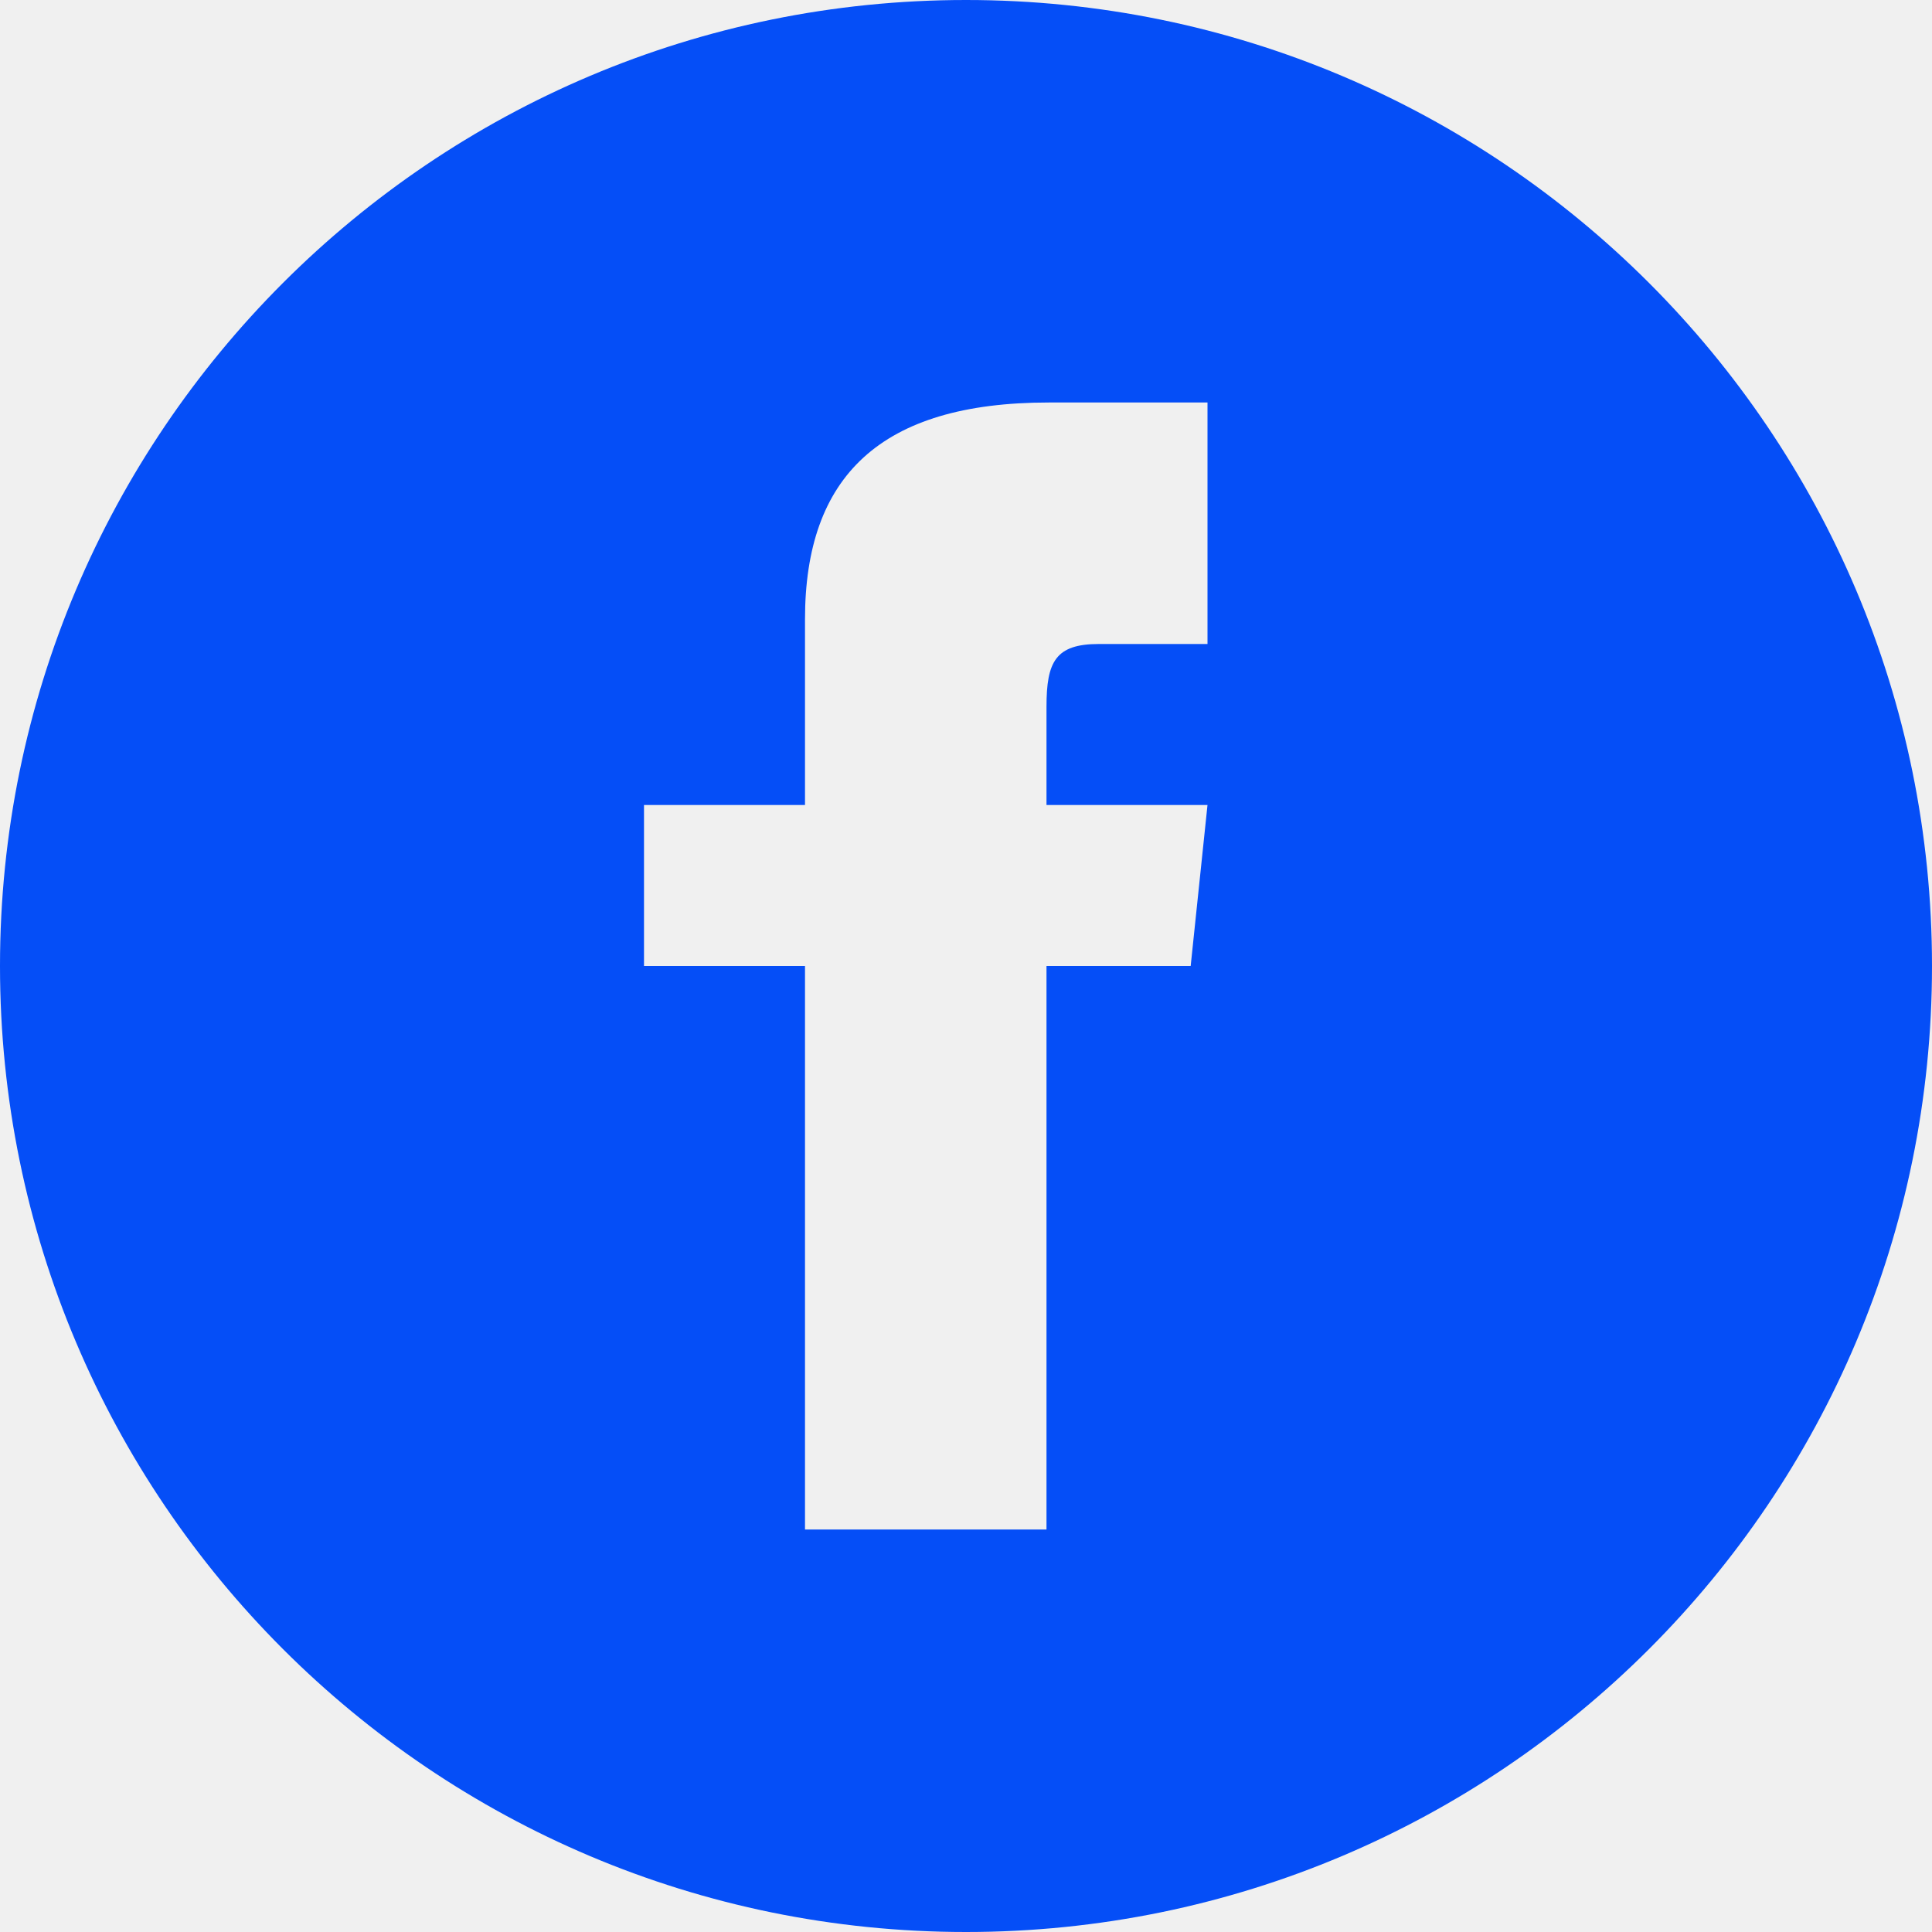
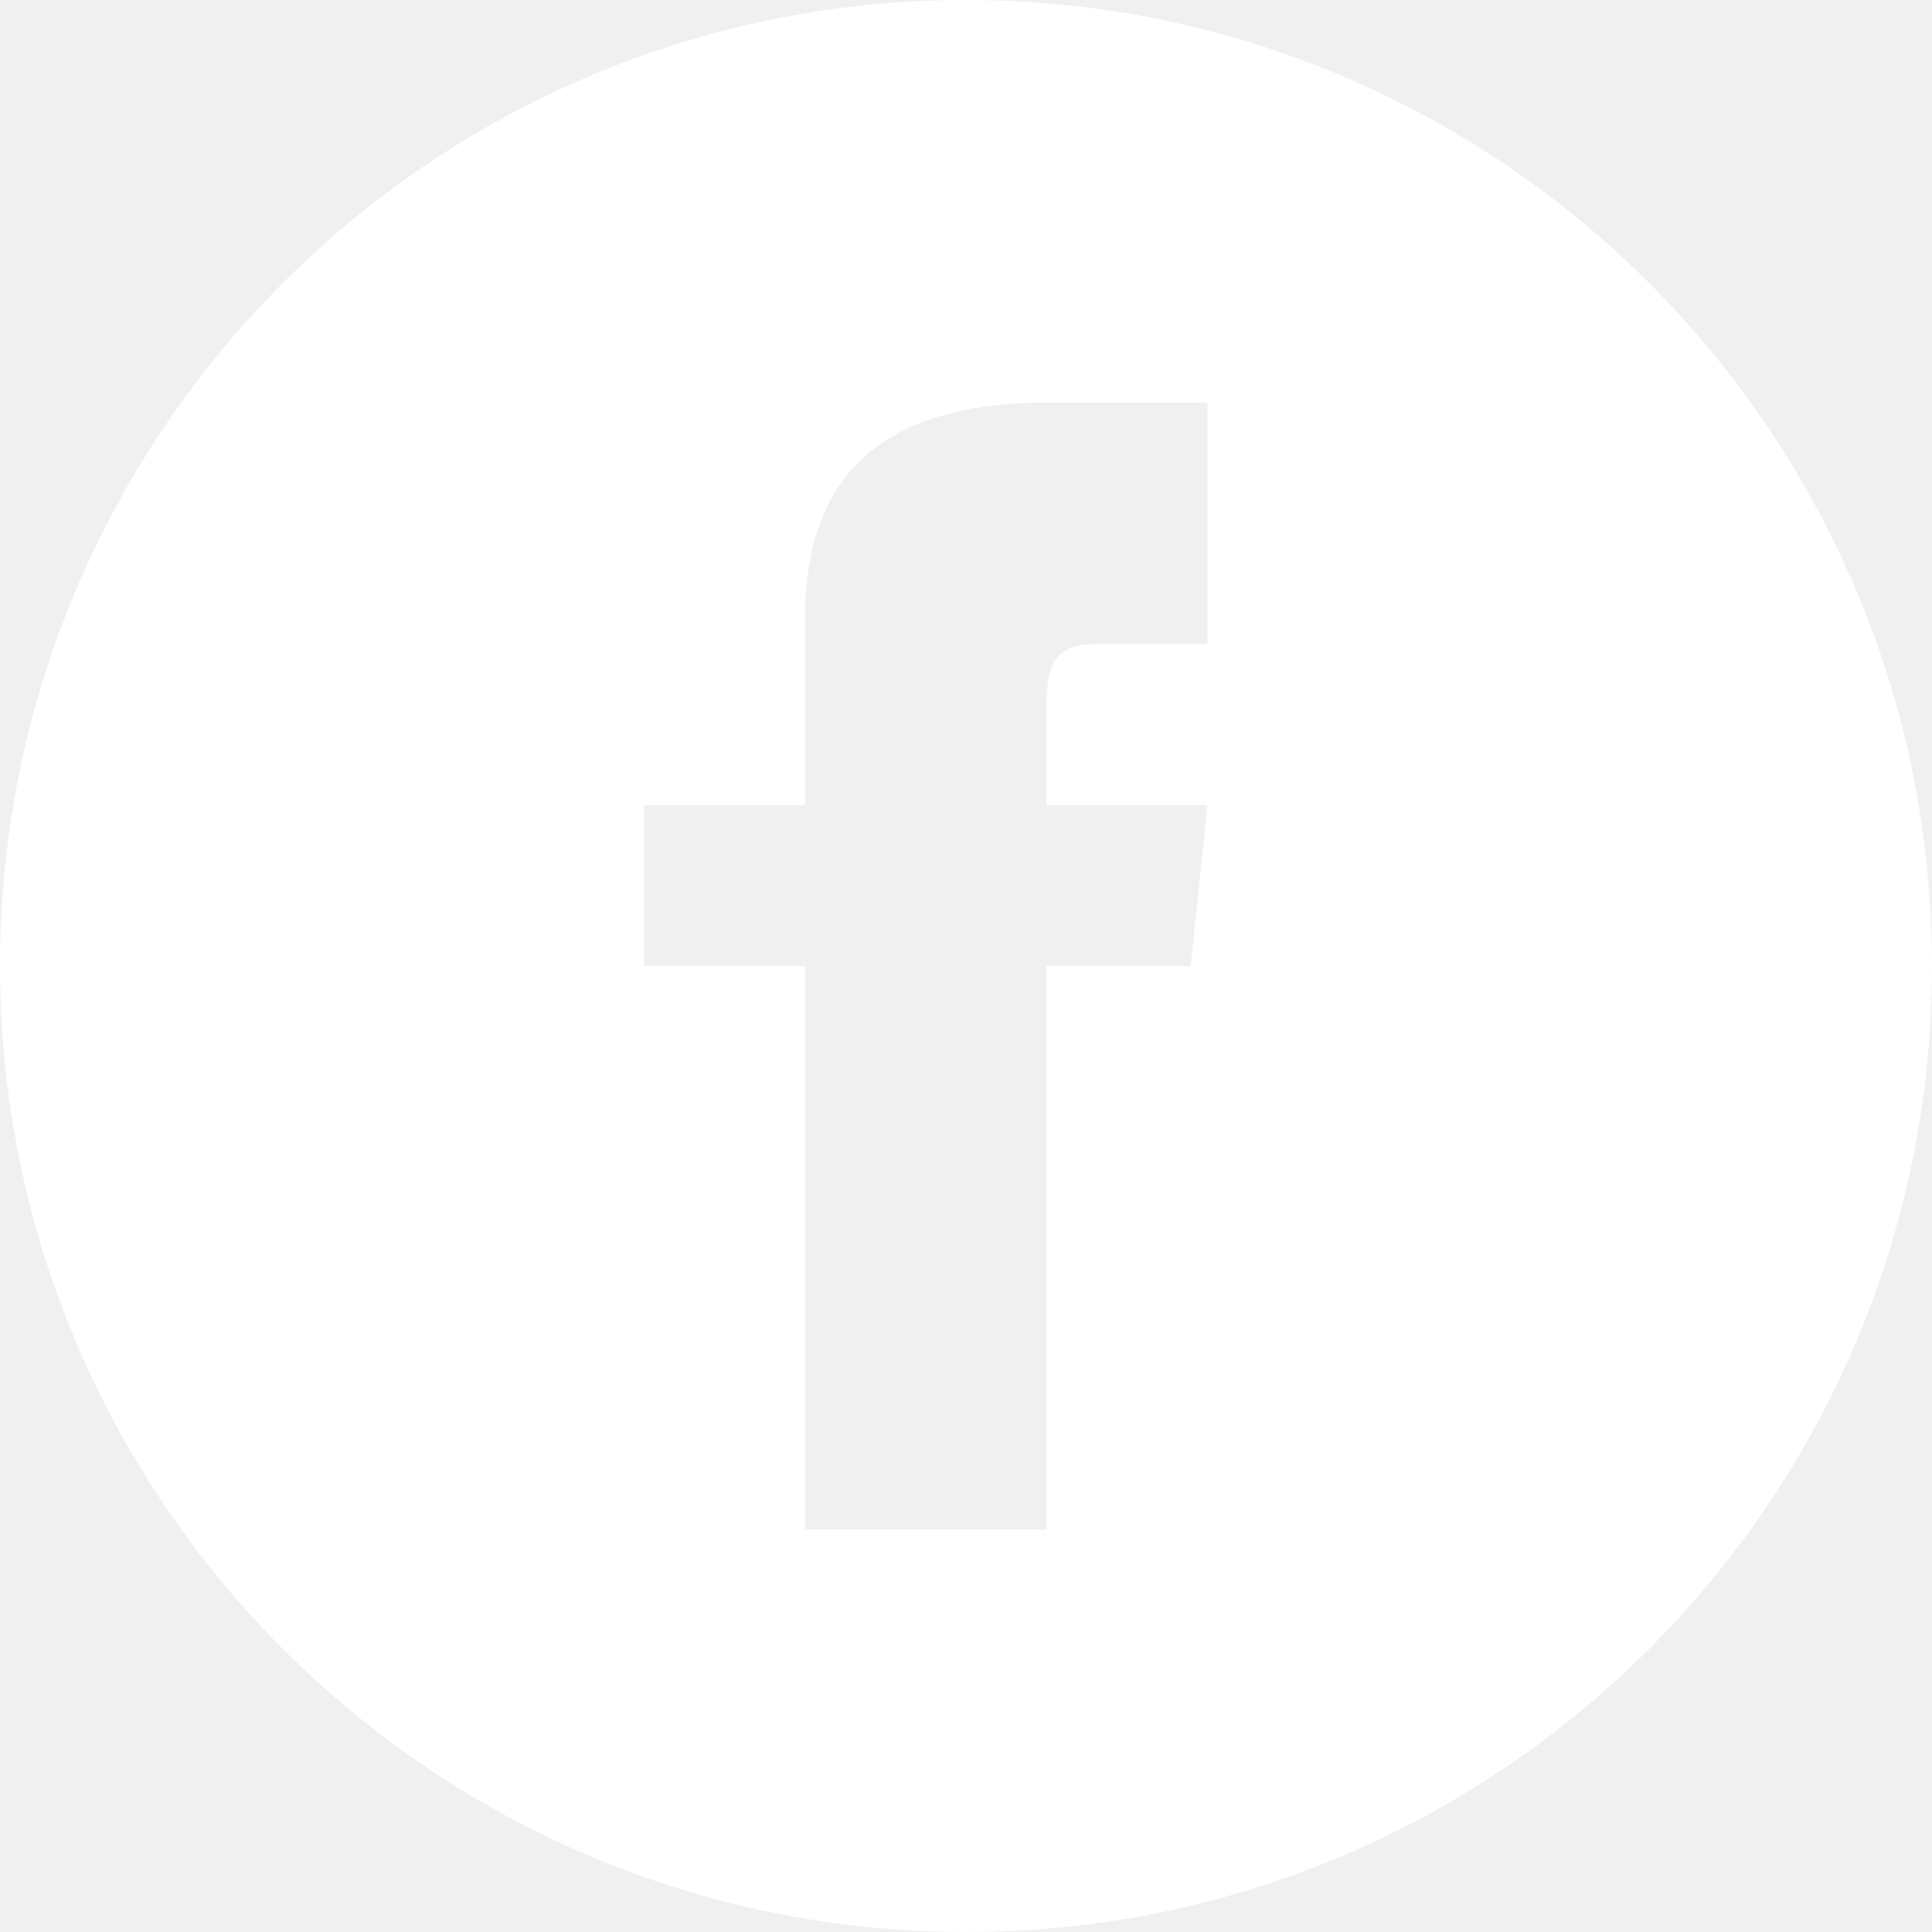
<svg xmlns="http://www.w3.org/2000/svg" width="24" height="24" viewBox="0 0 24 24">
-   <path d="M12 0c-6.627 0-12 5.373-12 12s5.373 12 12 12 12-5.373 12-12-5.373-12-12-12zm3 8h-1.35c-.538 0-.65.221-.65.778v1.222h2l-.209 2h-1.791v7h-3v-7h-2v-2h2v-2.308c0-1.769.931-2.692 3.029-2.692h1.971v3z" fill="#054ef7" />
+   <path d="M12 0c-6.627 0-12 5.373-12 12s5.373 12 12 12 12-5.373 12-12-5.373-12-12-12zm3 8h-1.35c-.538 0-.65.221-.65.778v1.222h2l-.209 2h-1.791v7h-3v-7h-2v-2h2v-2.308c0-1.769.931-2.692 3.029-2.692h1.971v3z" fill="#ffffff" />
</svg>
